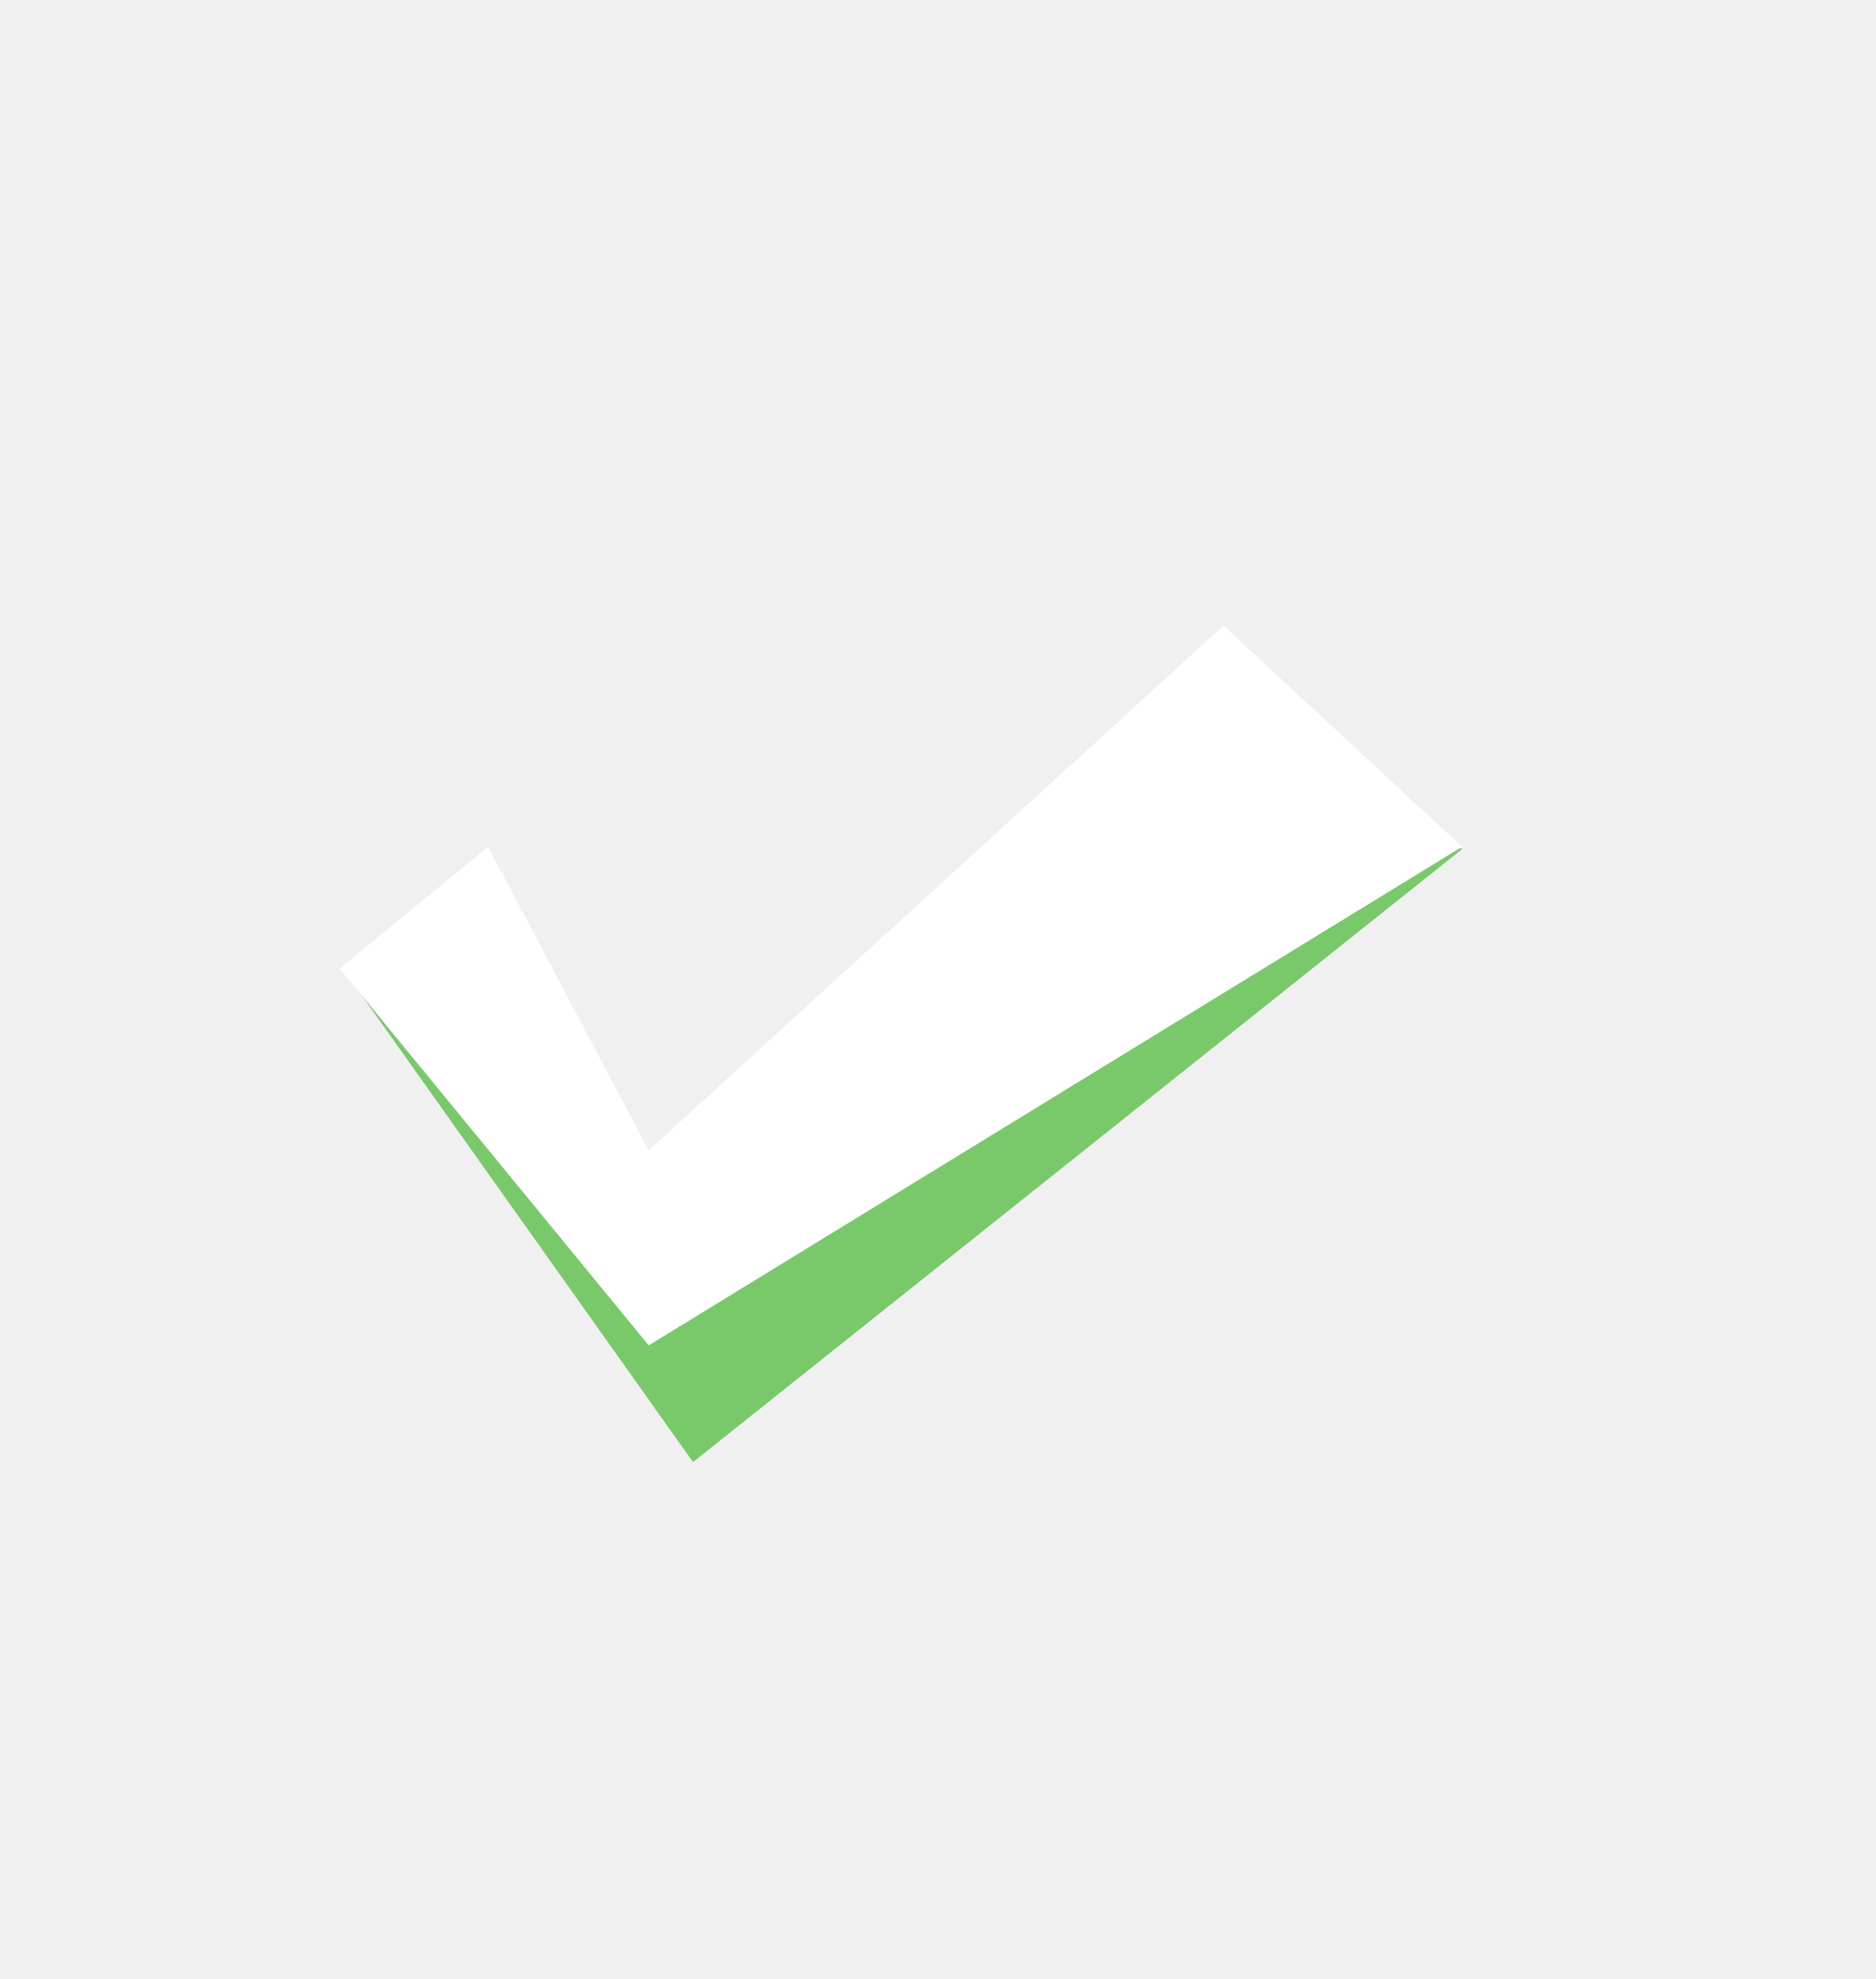
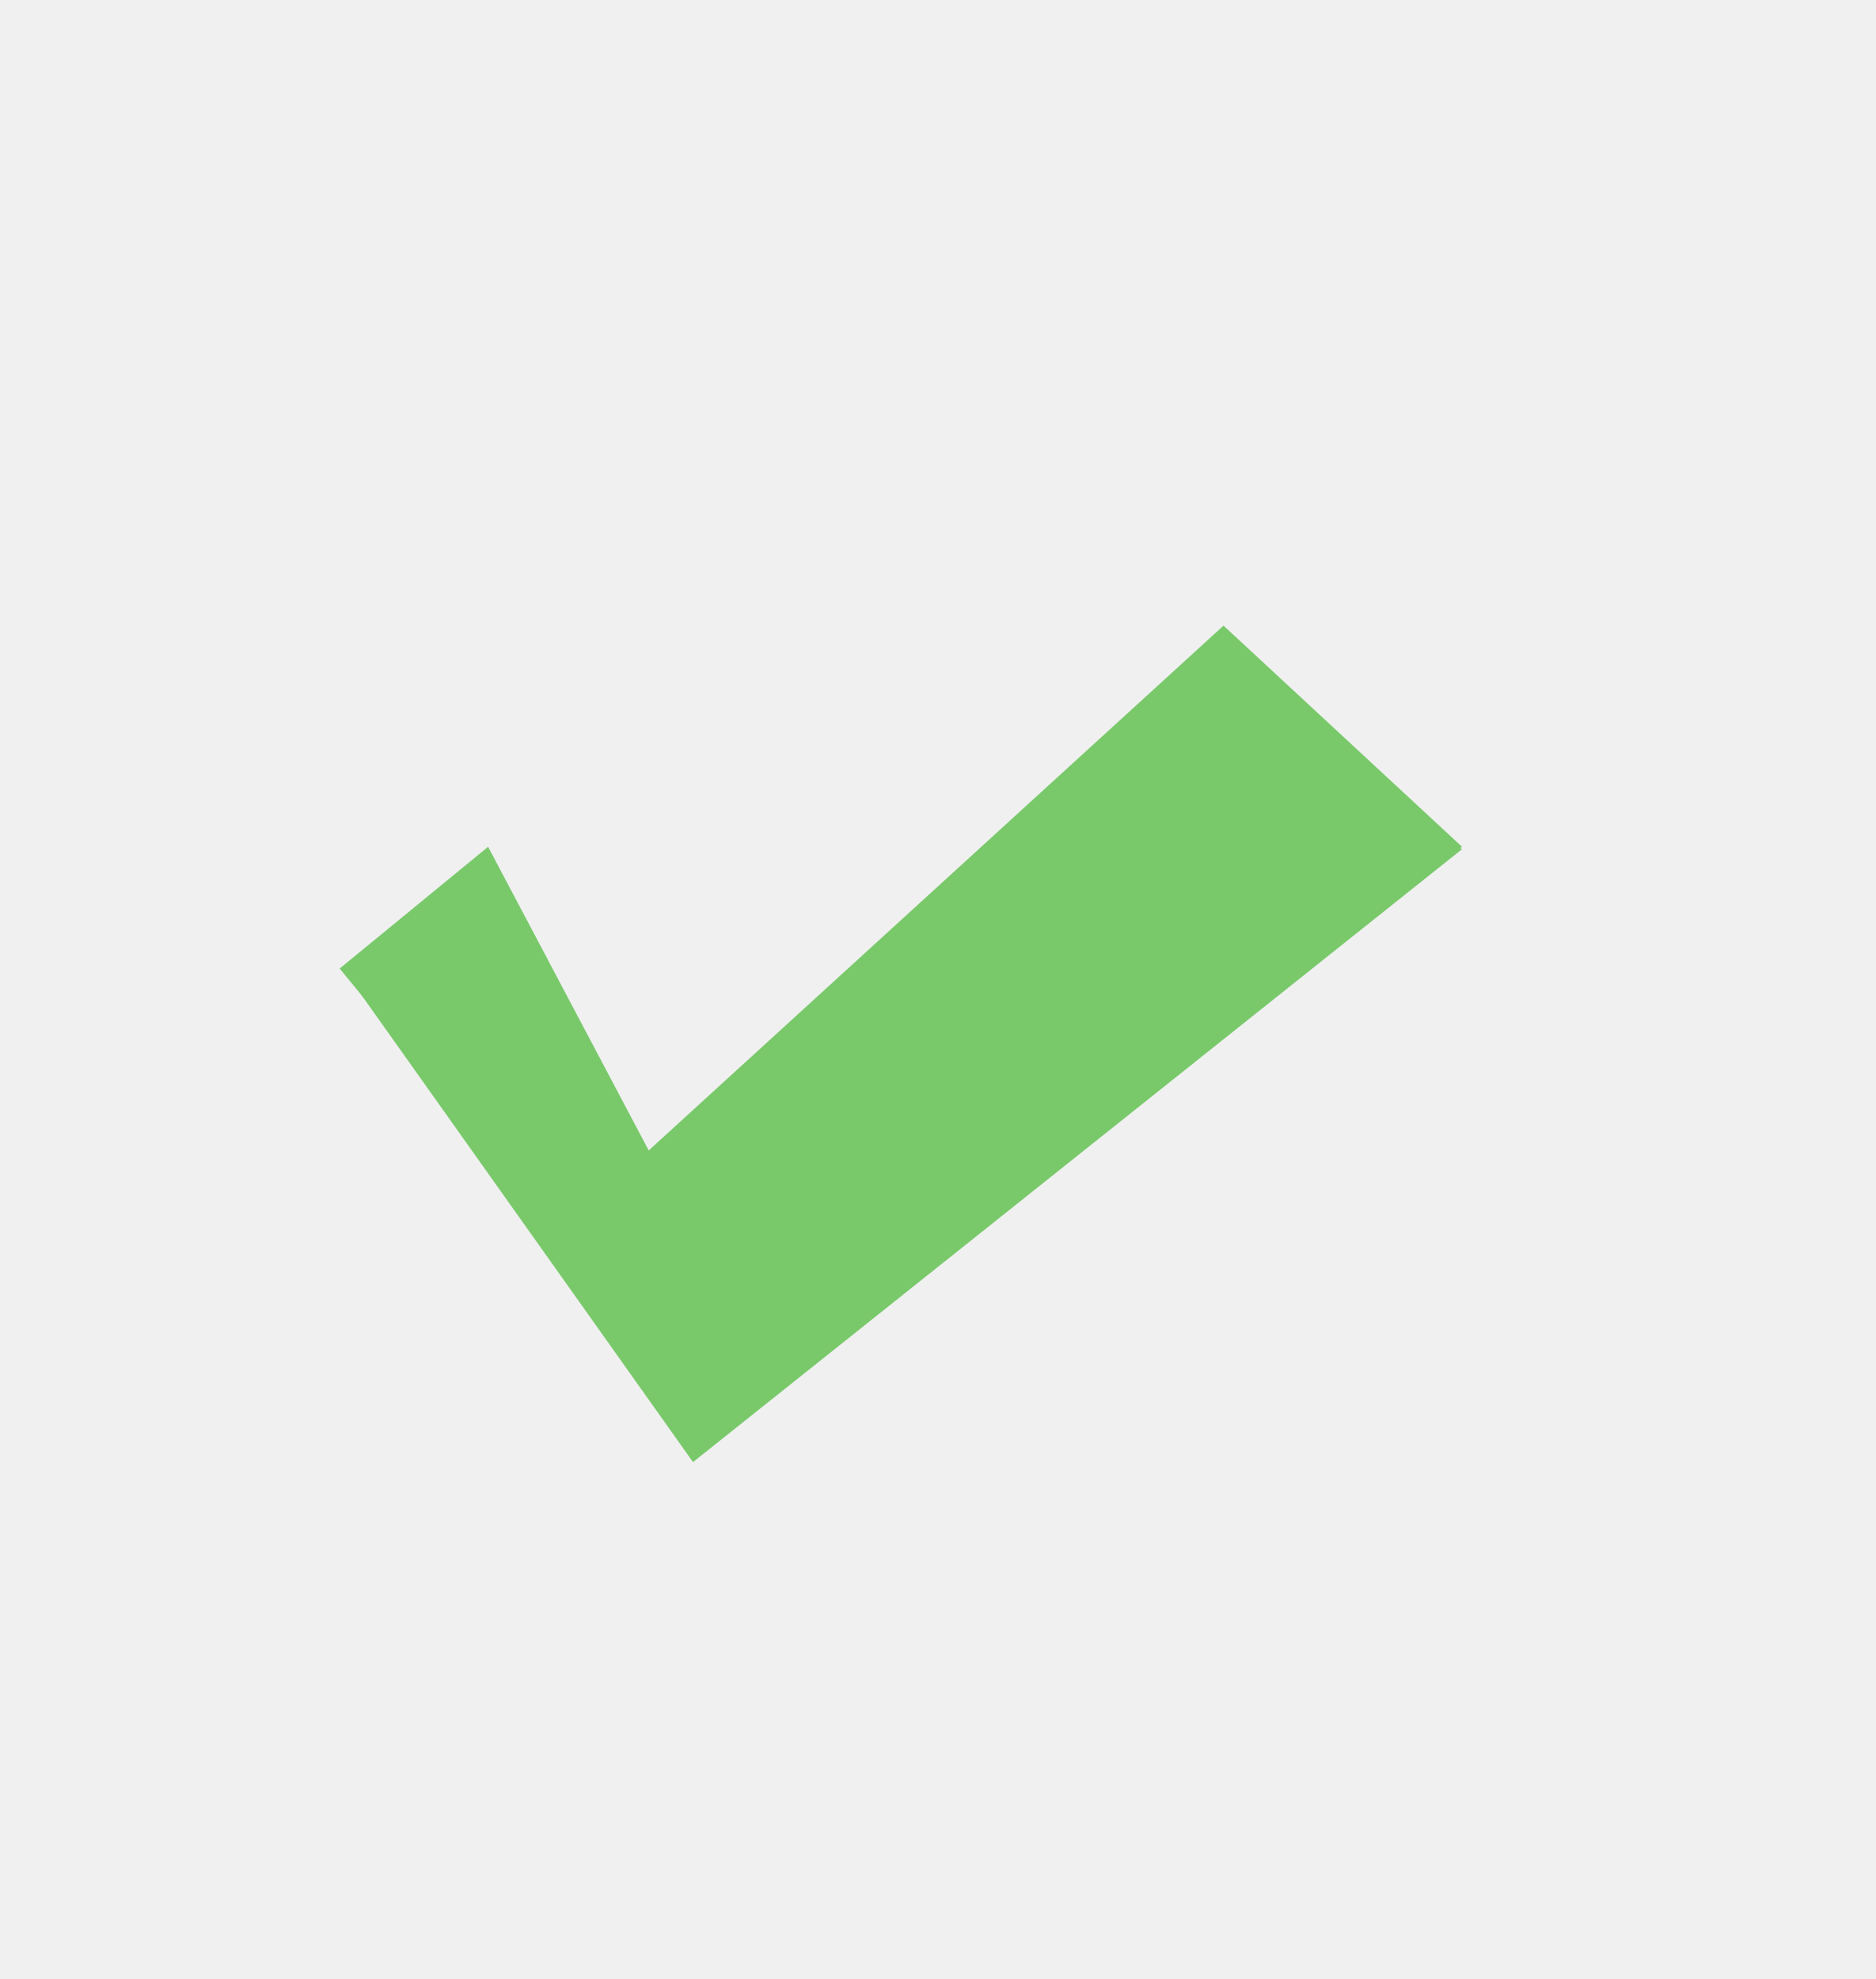
<svg xmlns="http://www.w3.org/2000/svg" fill="none" version="1.1" width="127" height="134" viewBox="0 0 127 134">
  <defs>
    <clipPath id="master_svg0_14_137">
      <rect x="0" y="0" width="127" height="134" rx="0" />
    </clipPath>
  </defs>
  <g clip-path="url(#master_svg0_14_137)">
    <g transform="matrix(0.773208,-0.6341525,0.6341525,0.773208,-38.14879,28.89619)">
      <path d="M35.532,73.684L24.138,67.784L21.325,108.156L87.905,109.09L83.532,93.684L30.902,96.478L35.532,73.684Z" fill-rule="evenodd" fill="#79C96B" fill-opacity="1" />
    </g>
    <g transform="matrix(0.773208,-0.6341525,0.6341525,0.773208,-36.37186,29.45865)">
-       <path d="M36,65.581L23,65.581L23,98.581L86.992,107.402L84,85.581L31.37,88.375L36,65.581Z" fill-rule="evenodd" fill="#FFFFFF" fill-opacity="1" />
+       <path d="M36,65.581L23,65.581L23,98.581L86.992,107.402L84,85.581L31.37,88.375L36,65.581Z" fill-rule="evenodd" fill="#79C96B" fill-opacity="1" />
    </g>
  </g>
</svg>
